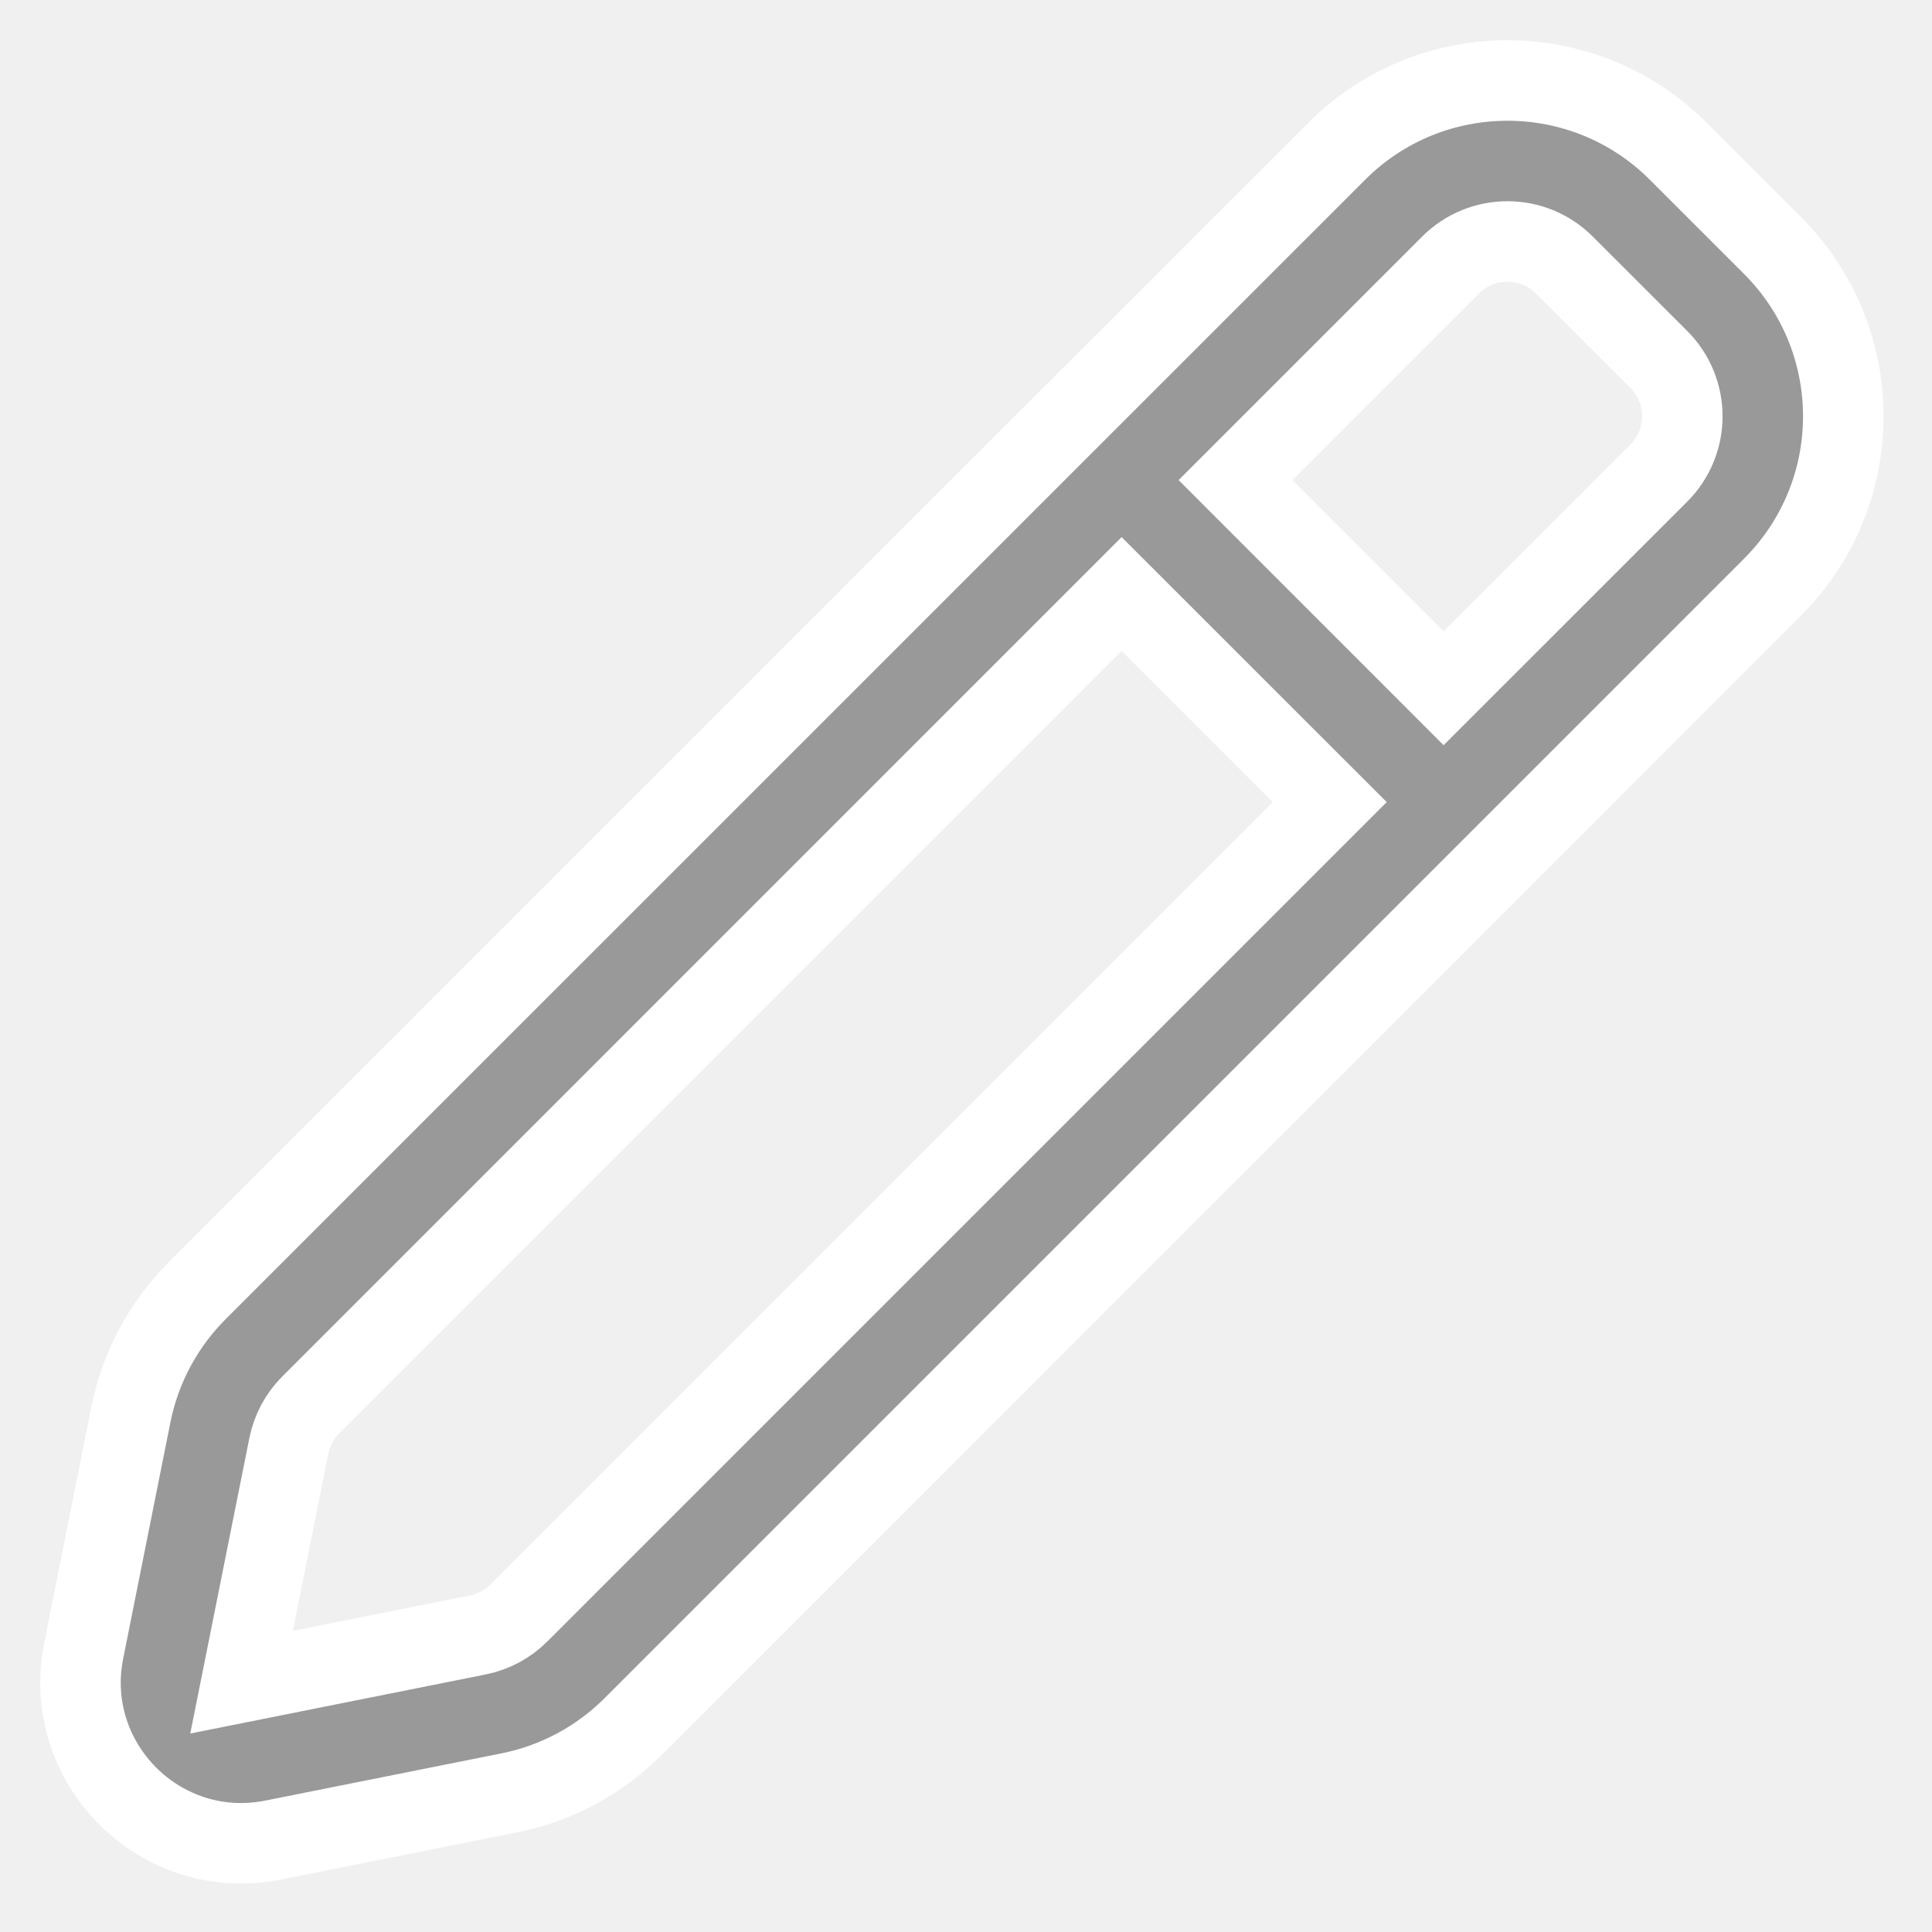
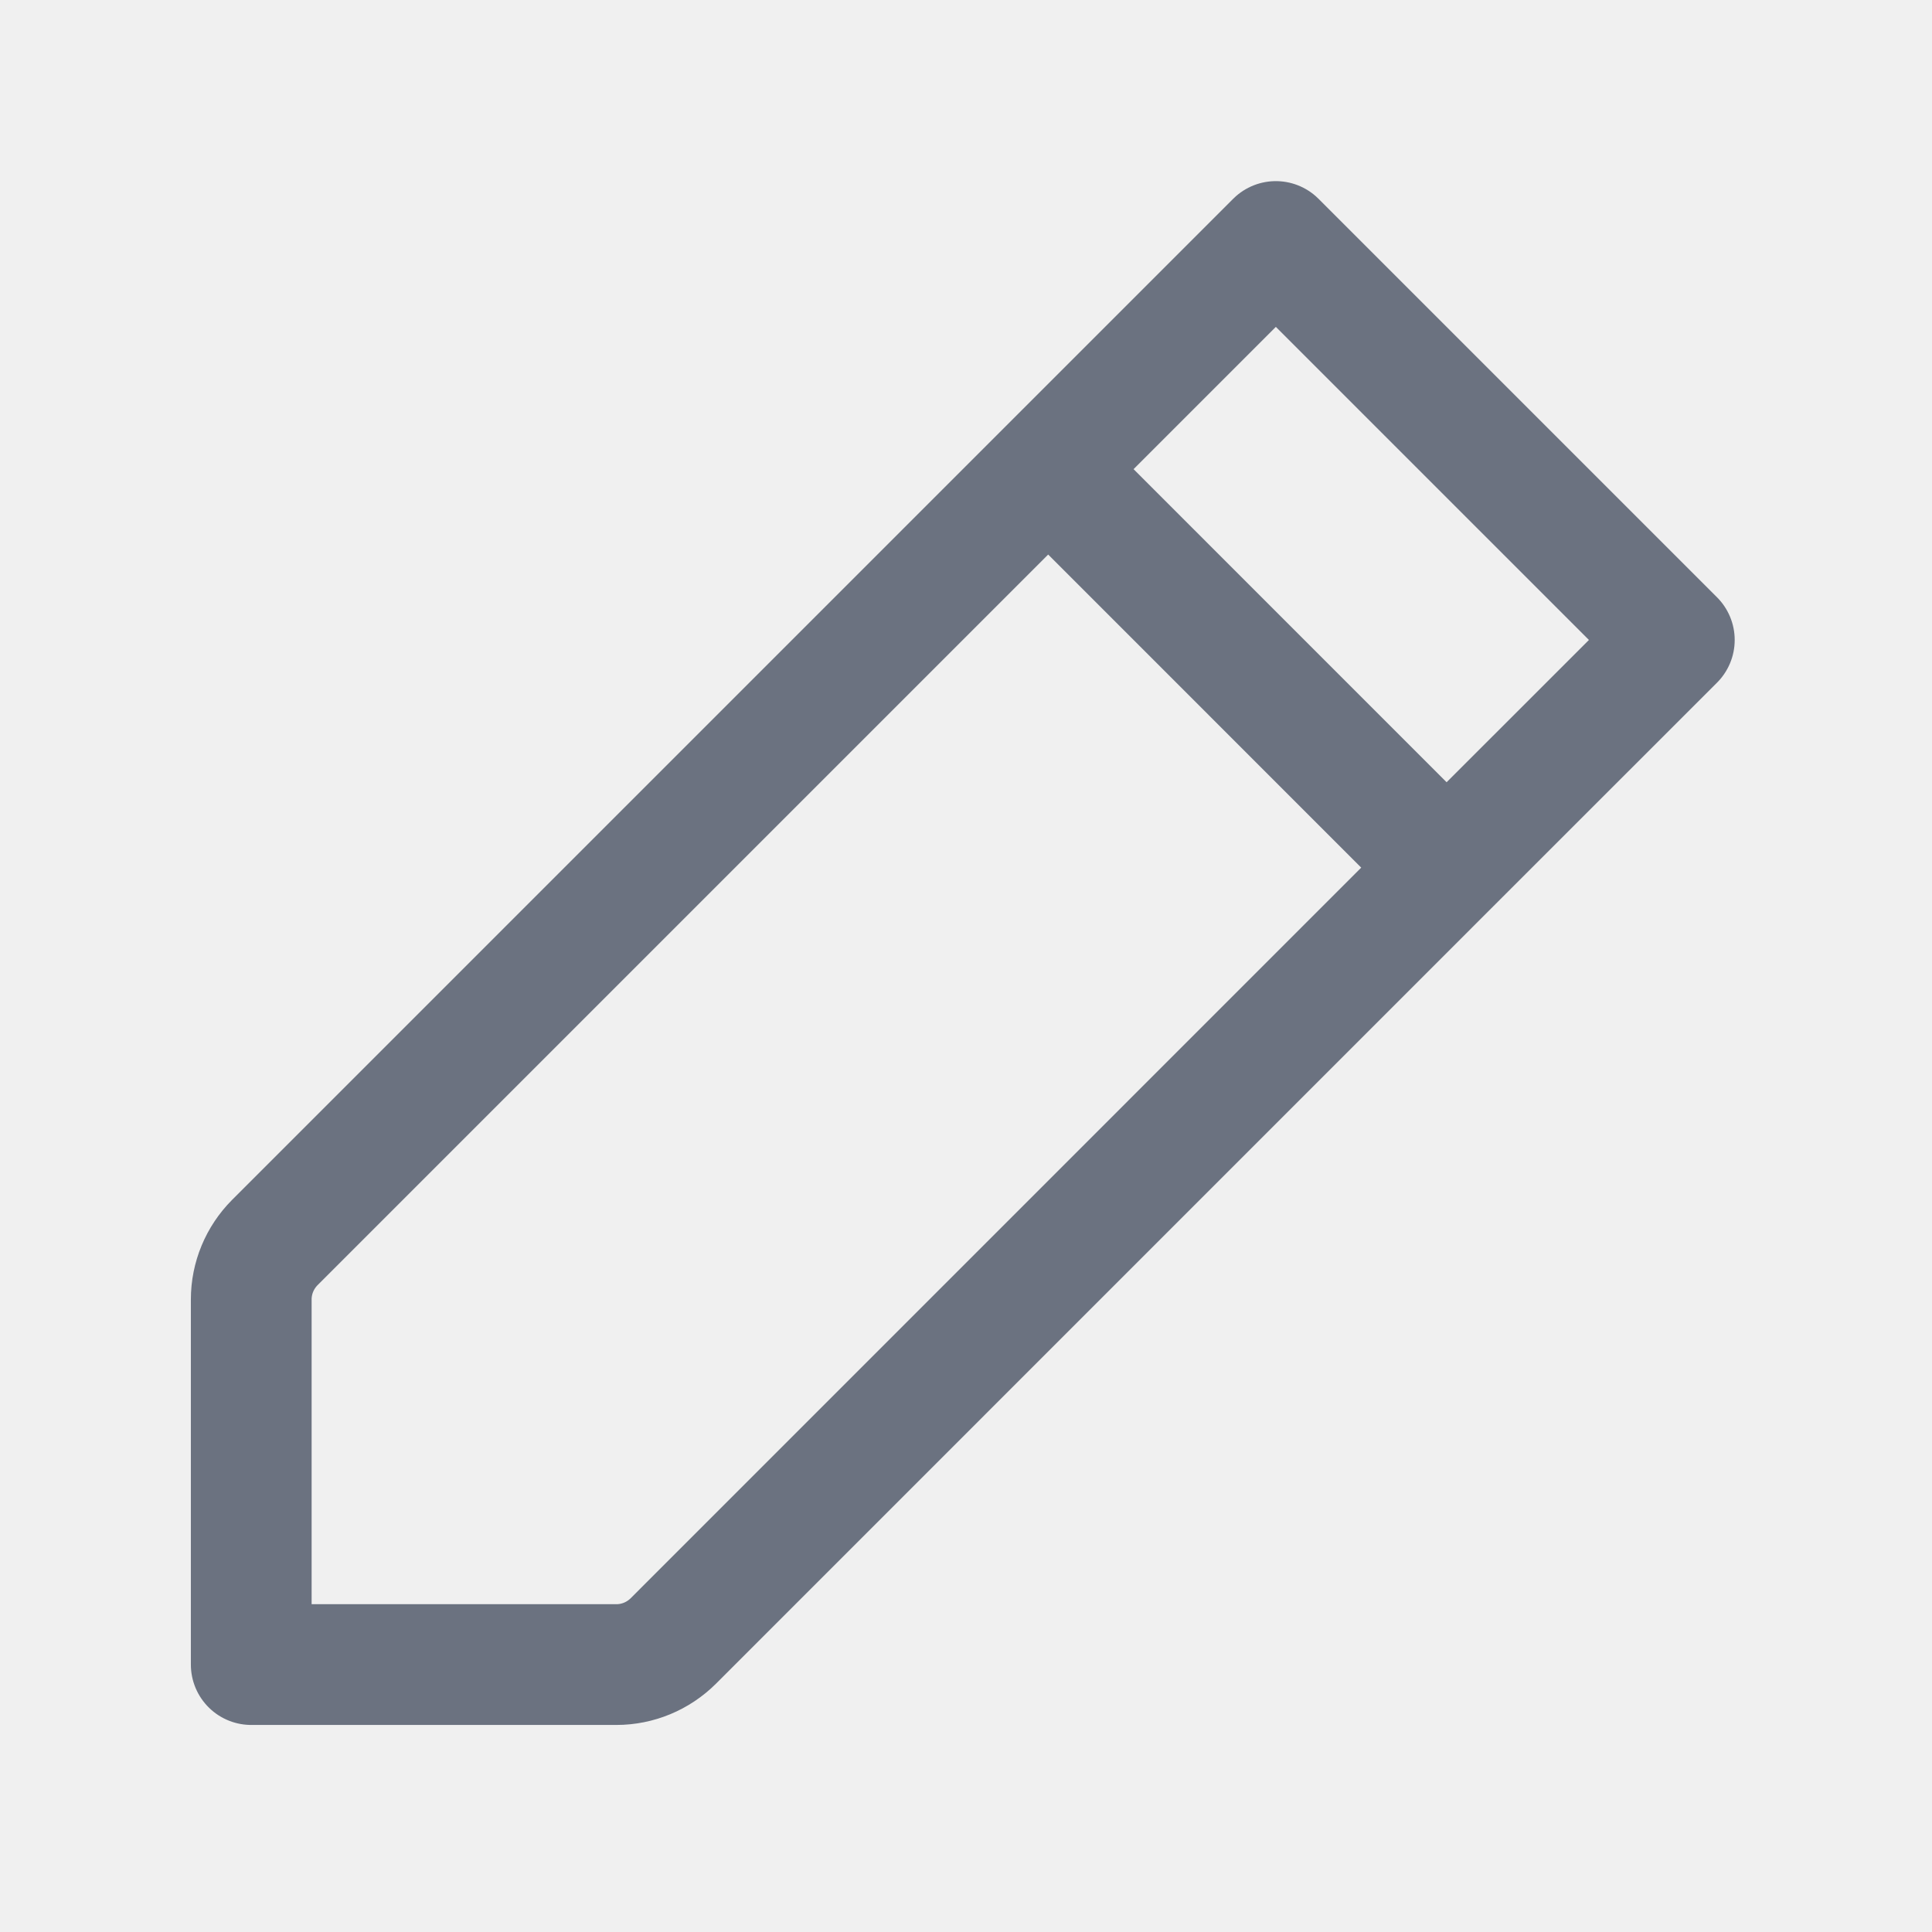
- <svg xmlns="http://www.w3.org/2000/svg" width="800px" height="800px" viewBox="0 0 24 24" fill="none" stroke="white">
+ <svg xmlns="http://www.w3.org/2000/svg" width="64px" height="64px" viewBox="0 0 24 24" fill="none" stroke="#6b7280">
  <g id="SVGRepo_bgCarrier" stroke-width="0" />
  <g id="SVGRepo_tracerCarrier" stroke-linecap="round" stroke-linejoin="round" />
  <g id="SVGRepo_iconCarrier">
-     <path fill-rule="evenodd" clip-rule="evenodd" d="M20.848 1.879C19.676 0.707 17.777 0.707 16.605 1.879L2.447 16.036C2.029 16.455 1.743 16.988 1.627 17.569L1.04 20.505C0.76 21.904 1.994 23.138 3.393 22.858L6.329 22.271C6.909 22.155 7.443 21.869 7.862 21.451L22.019 7.293C23.191 6.121 23.191 4.222 22.019 3.05L20.848 1.879ZM18.019 3.293C18.41 2.902 19.043 2.902 19.433 3.293L20.605 4.464C20.996 4.855 20.996 5.488 20.605 5.879L17.933 8.55L15.348 5.964L18.019 3.293ZM13.933 7.379L3.862 17.451C3.722 17.59 3.627 17.768 3.588 17.962L3.001 20.897L5.936 20.31C6.13 20.271 6.308 20.176 6.447 20.036L16.519 9.964L13.933 7.379Z" fill="#999999" />
+     <path d="M13.021 5.828L15.849 3L20.799 7.95L17.97 10.778M13.021 5.828L3.414 15.435C3.227 15.623 3.121 15.877 3.121 16.142V20.678H7.657C7.922 20.678 8.176 20.572 8.364 20.385L17.97 10.778M13.021 5.828L17.97 10.778" stroke="#6b7280" stroke-width="1.5" stroke-linecap="round" stroke-linejoin="round" />
  </g>
</svg>
